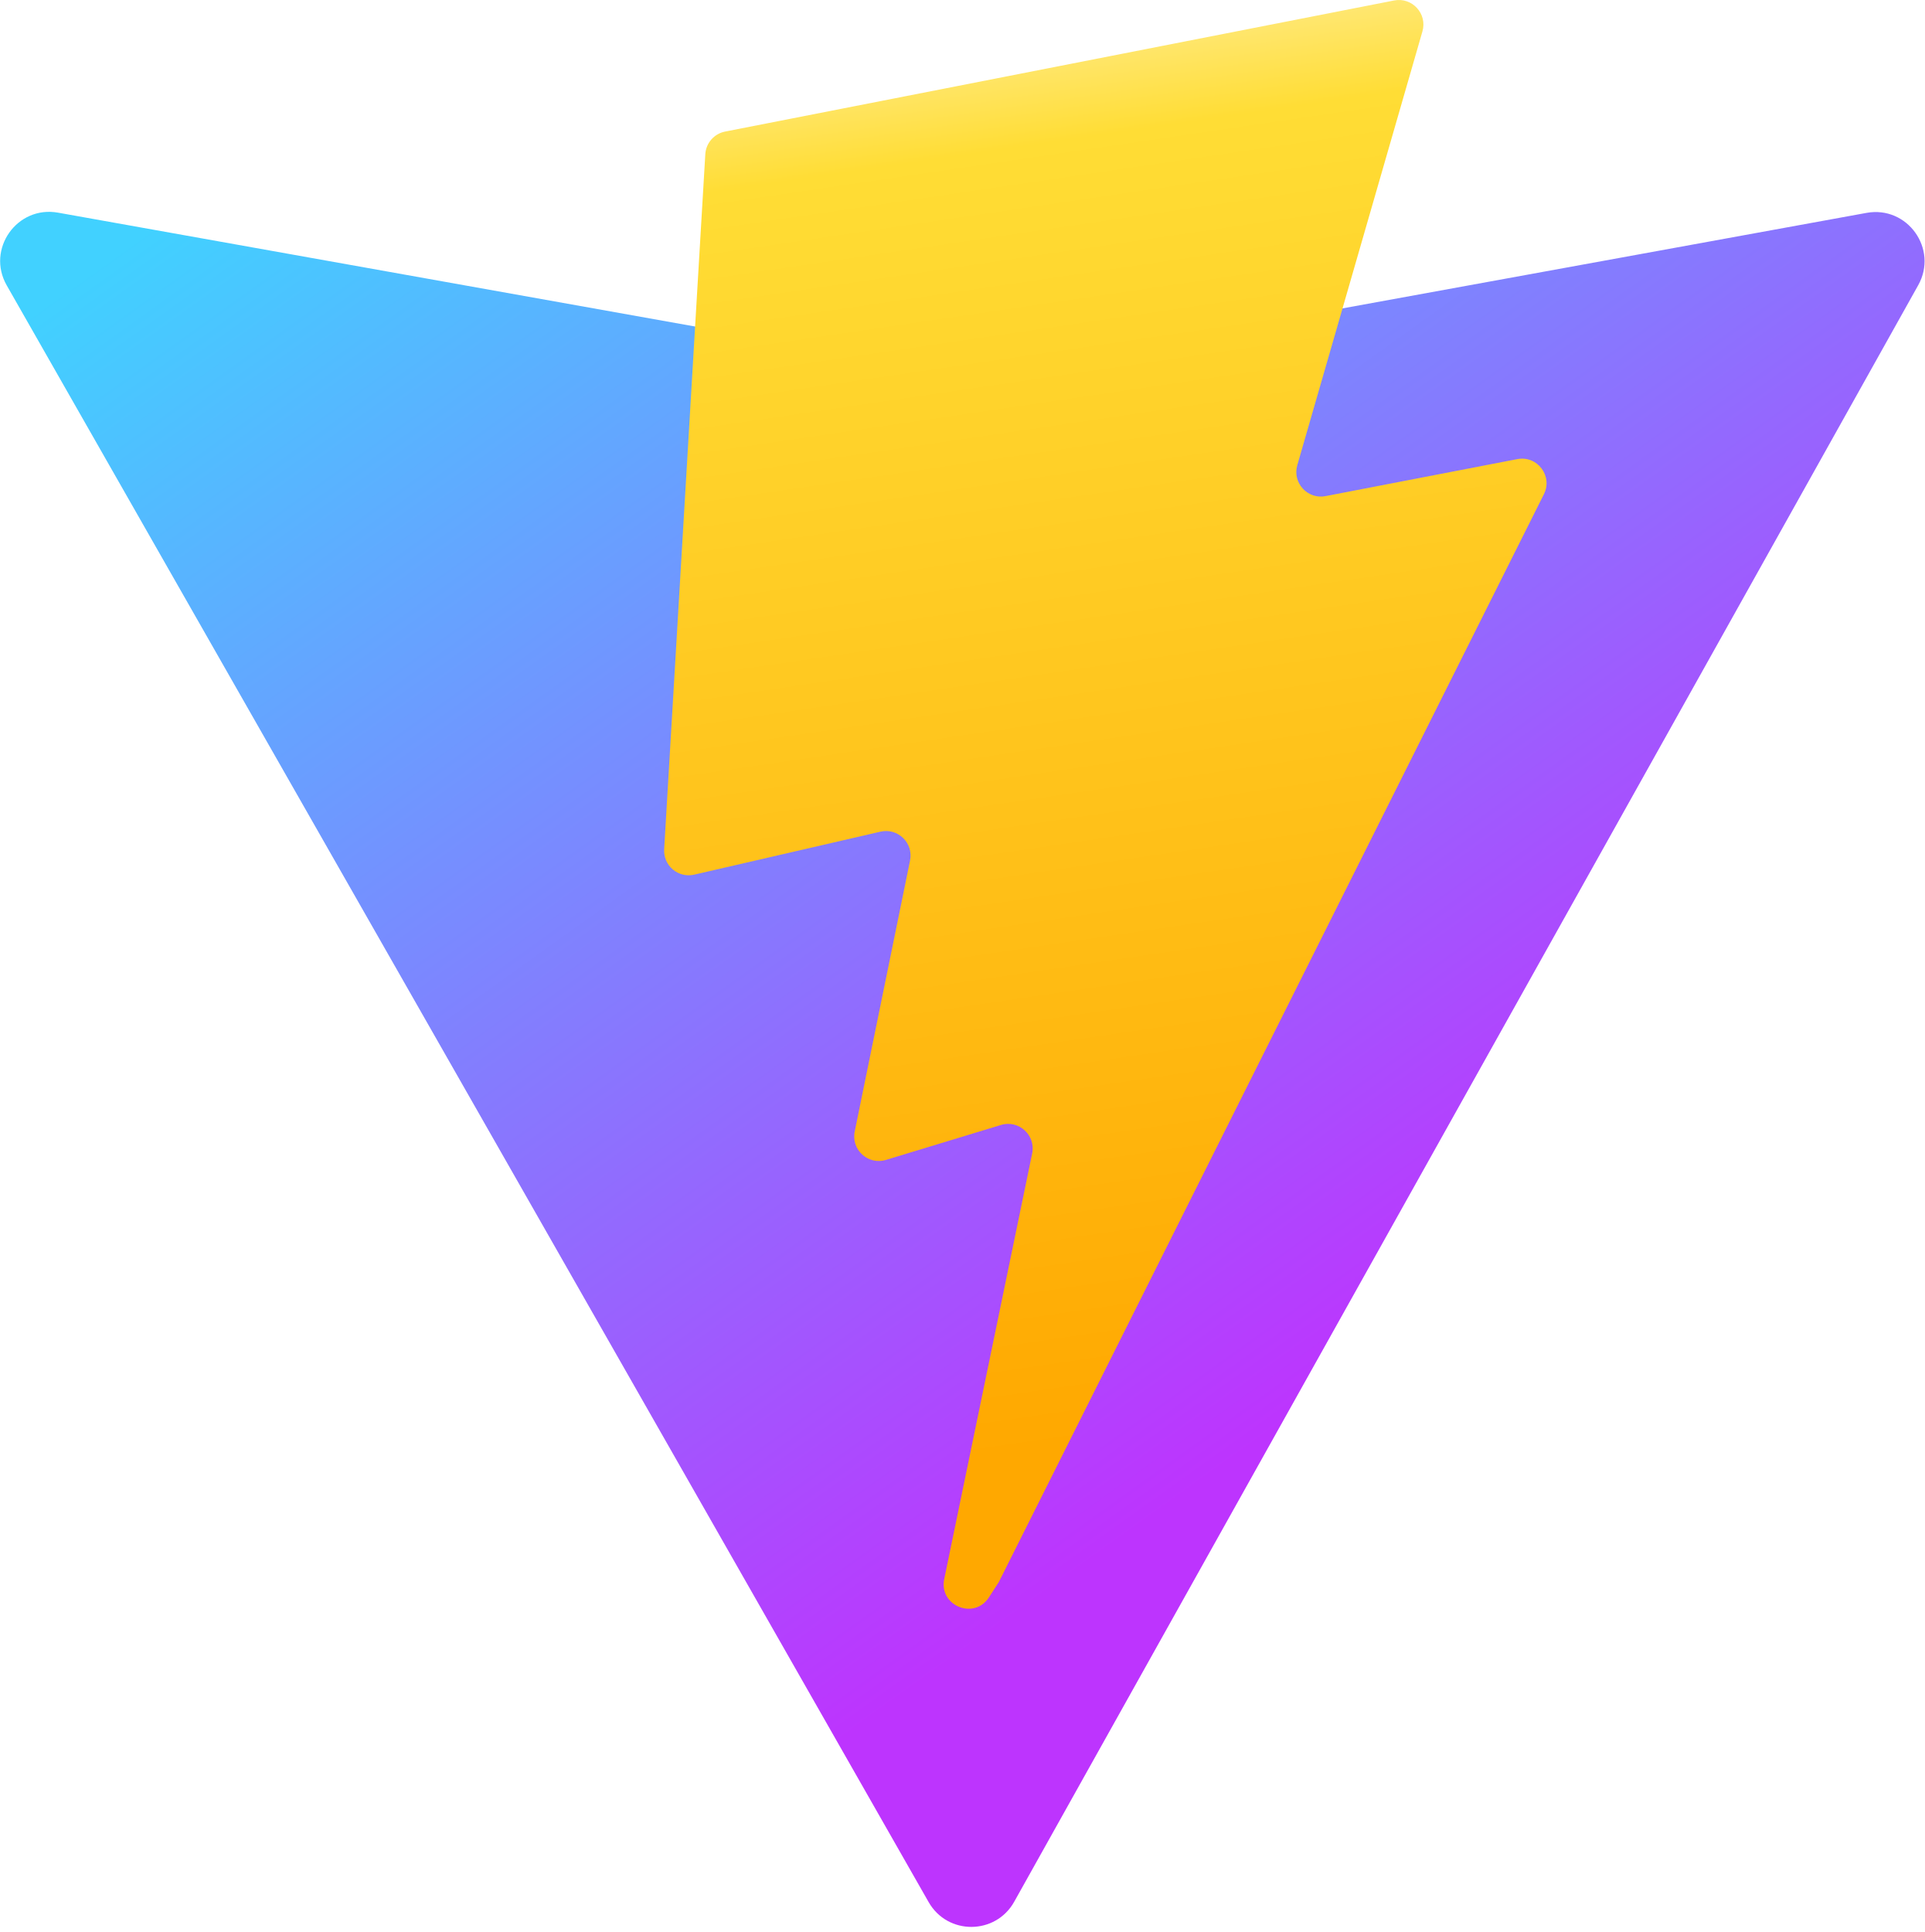
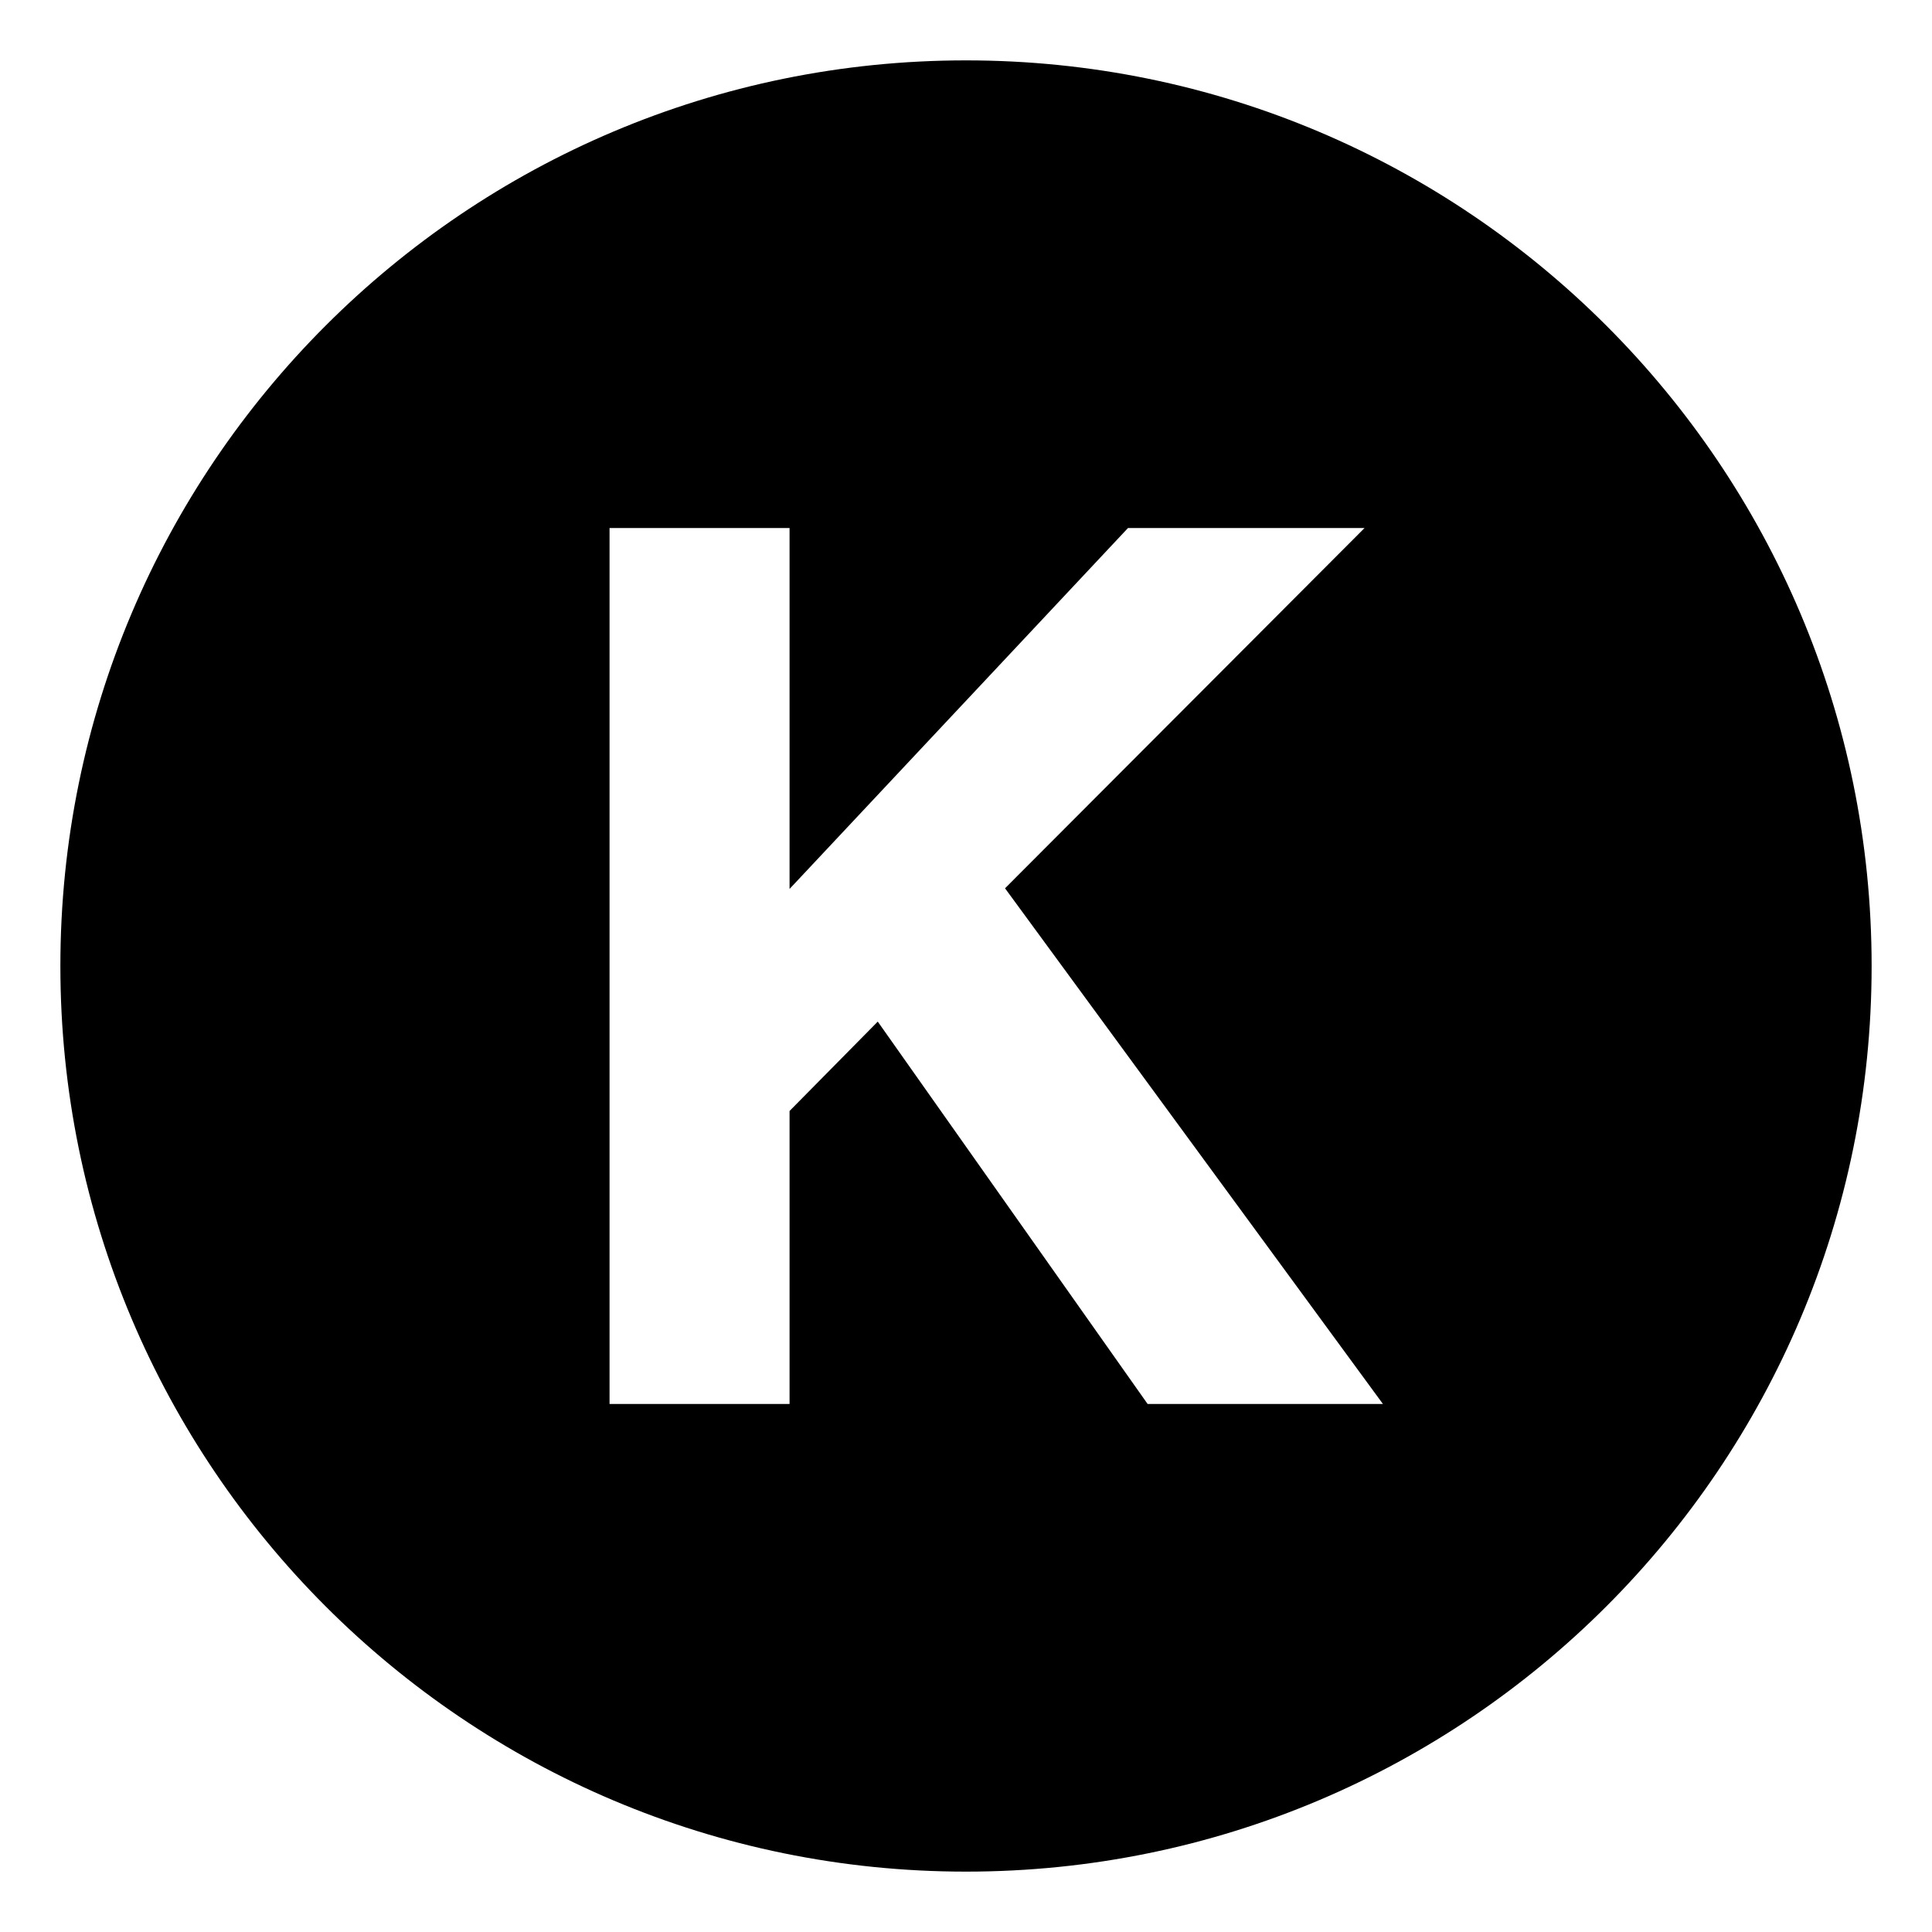
- <svg xmlns="http://www.w3.org/2000/svg" aria-hidden="true" role="img" class="iconify iconify--logos" width="31.88" height="32" preserveAspectRatio="xMidYMid meet" viewBox="0 0 256 257">
-   <defs>
-     <linearGradient id="IconifyId1813088fe1fbc01fb466" x1="-.828%" x2="57.636%" y1="7.652%" y2="78.411%">
-       <stop offset="0%" stop-color="#41D1FF" />
-       <stop offset="100%" stop-color="#BD34FE" />
-     </linearGradient>
-     <linearGradient id="IconifyId1813088fe1fbc01fb467" x1="43.376%" x2="50.316%" y1="2.242%" y2="89.03%">
-       <stop offset="0%" stop-color="#FFEA83" />
-       <stop offset="8.333%" stop-color="#FFDD35" />
-       <stop offset="100%" stop-color="#FFA800" />
-     </linearGradient>
-   </defs>
-   <path fill="url(#IconifyId1813088fe1fbc01fb466)" d="M255.153 37.938L134.897 252.976c-2.483 4.44-8.862 4.466-11.382.048L.875 37.958c-2.746-4.814 1.371-10.646 6.827-9.67l120.385 21.517a6.537 6.537 0 0 0 2.322-.004l117.867-21.483c5.438-.991 9.574 4.796 6.877 9.62Z" />
-   <path fill="url(#IconifyId1813088fe1fbc01fb467)" d="M185.432.063L96.44 17.501a3.268 3.268 0 0 0-2.634 3.014l-5.474 92.456a3.268 3.268 0 0 0 3.997 3.378l24.777-5.718c2.318-.535 4.413 1.507 3.936 3.838l-7.361 36.047c-.495 2.426 1.782 4.5 4.151 3.78l15.304-4.649c2.372-.72 4.652 1.36 4.15 3.788l-11.698 56.621c-.732 3.542 3.979 5.473 5.943 2.437l1.313-2.028l72.516-144.72c1.215-2.423-.88-5.186-3.54-4.672l-25.505 4.922c-2.396.462-4.435-1.77-3.759-4.114l16.646-57.705c.677-2.35-1.37-4.583-3.769-4.113Z" />
+ <svg xmlns="http://www.w3.org/2000/svg" width="800px" height="800px" viewBox="0 0 64 64" aria-hidden="true" role="img" class="iconify iconify--emojione-monotone" preserveAspectRatio="xMidYMid meet">
+   <path d="M32 2C15.432 2 2 15.432 2 32s13.432 30 30 30s30-13.432 30-30S48.568 2 32 2m6.016 44.508l-8.939-12.666l-2.922 2.961v9.705h-5.963V17.492h5.963v11.955l11.211-11.955h7.836L33.293 29.426l12.518 17.082h-7.795" fill="#000000" />
</svg>
